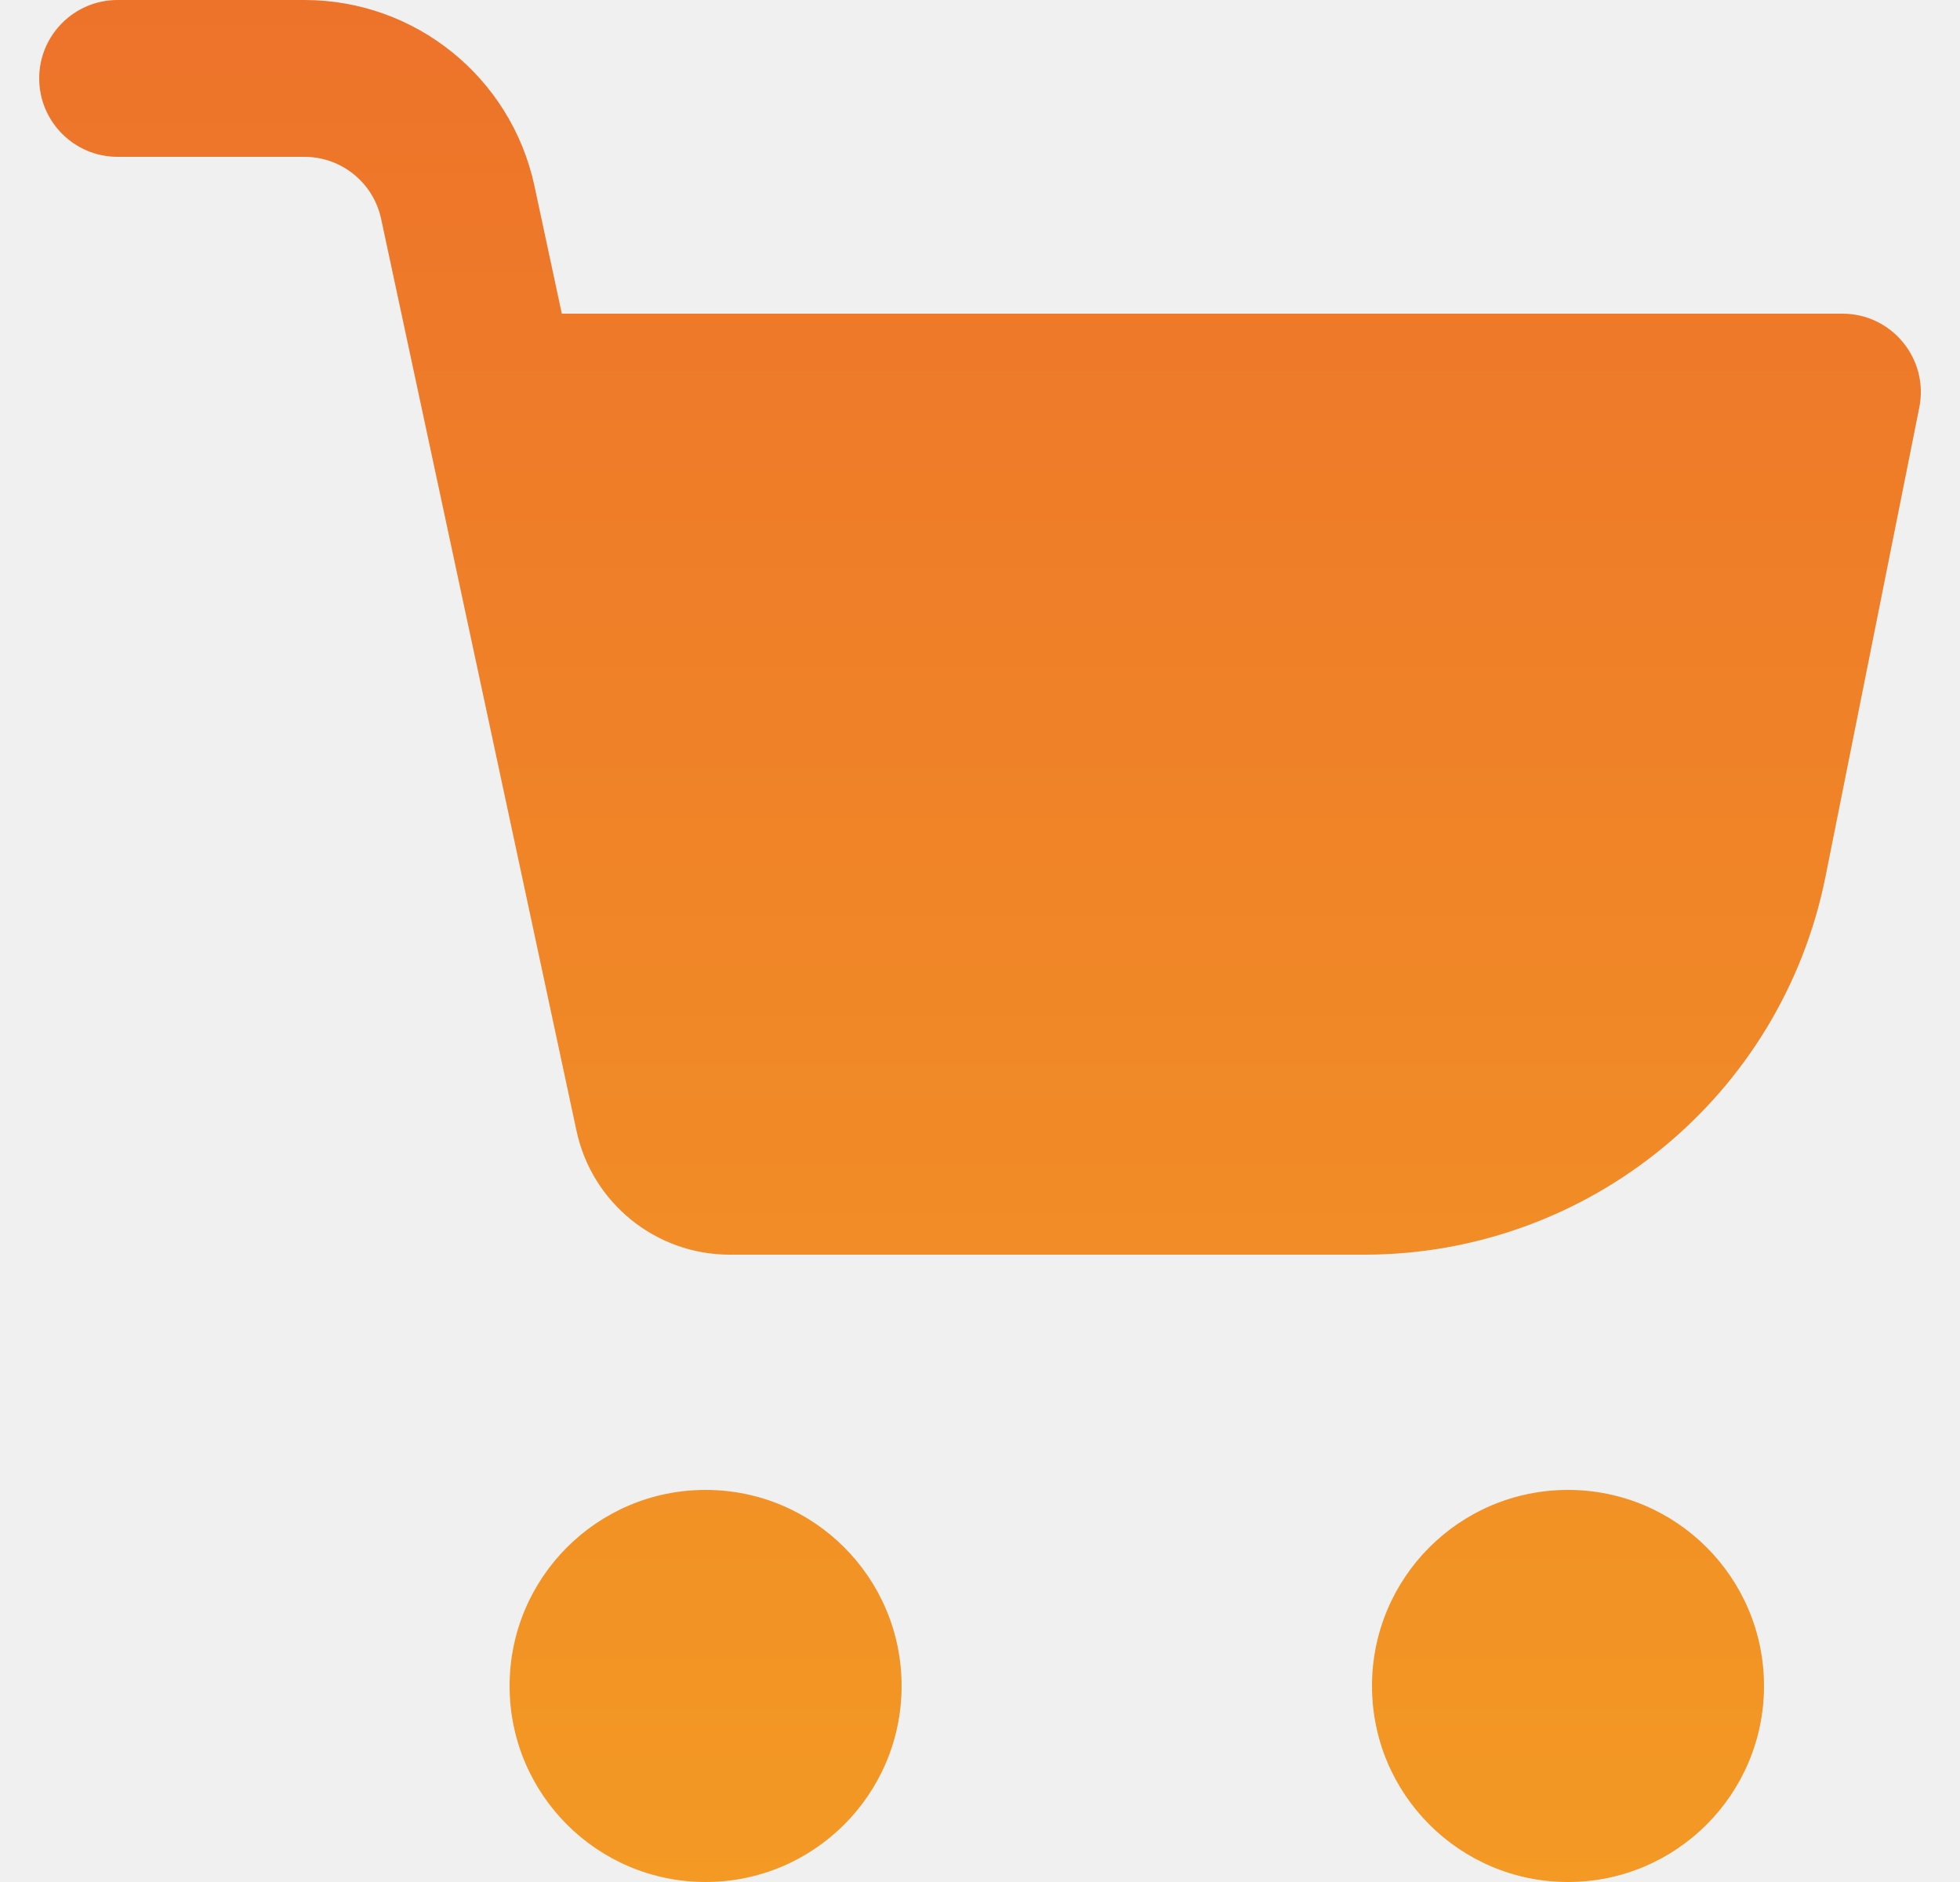
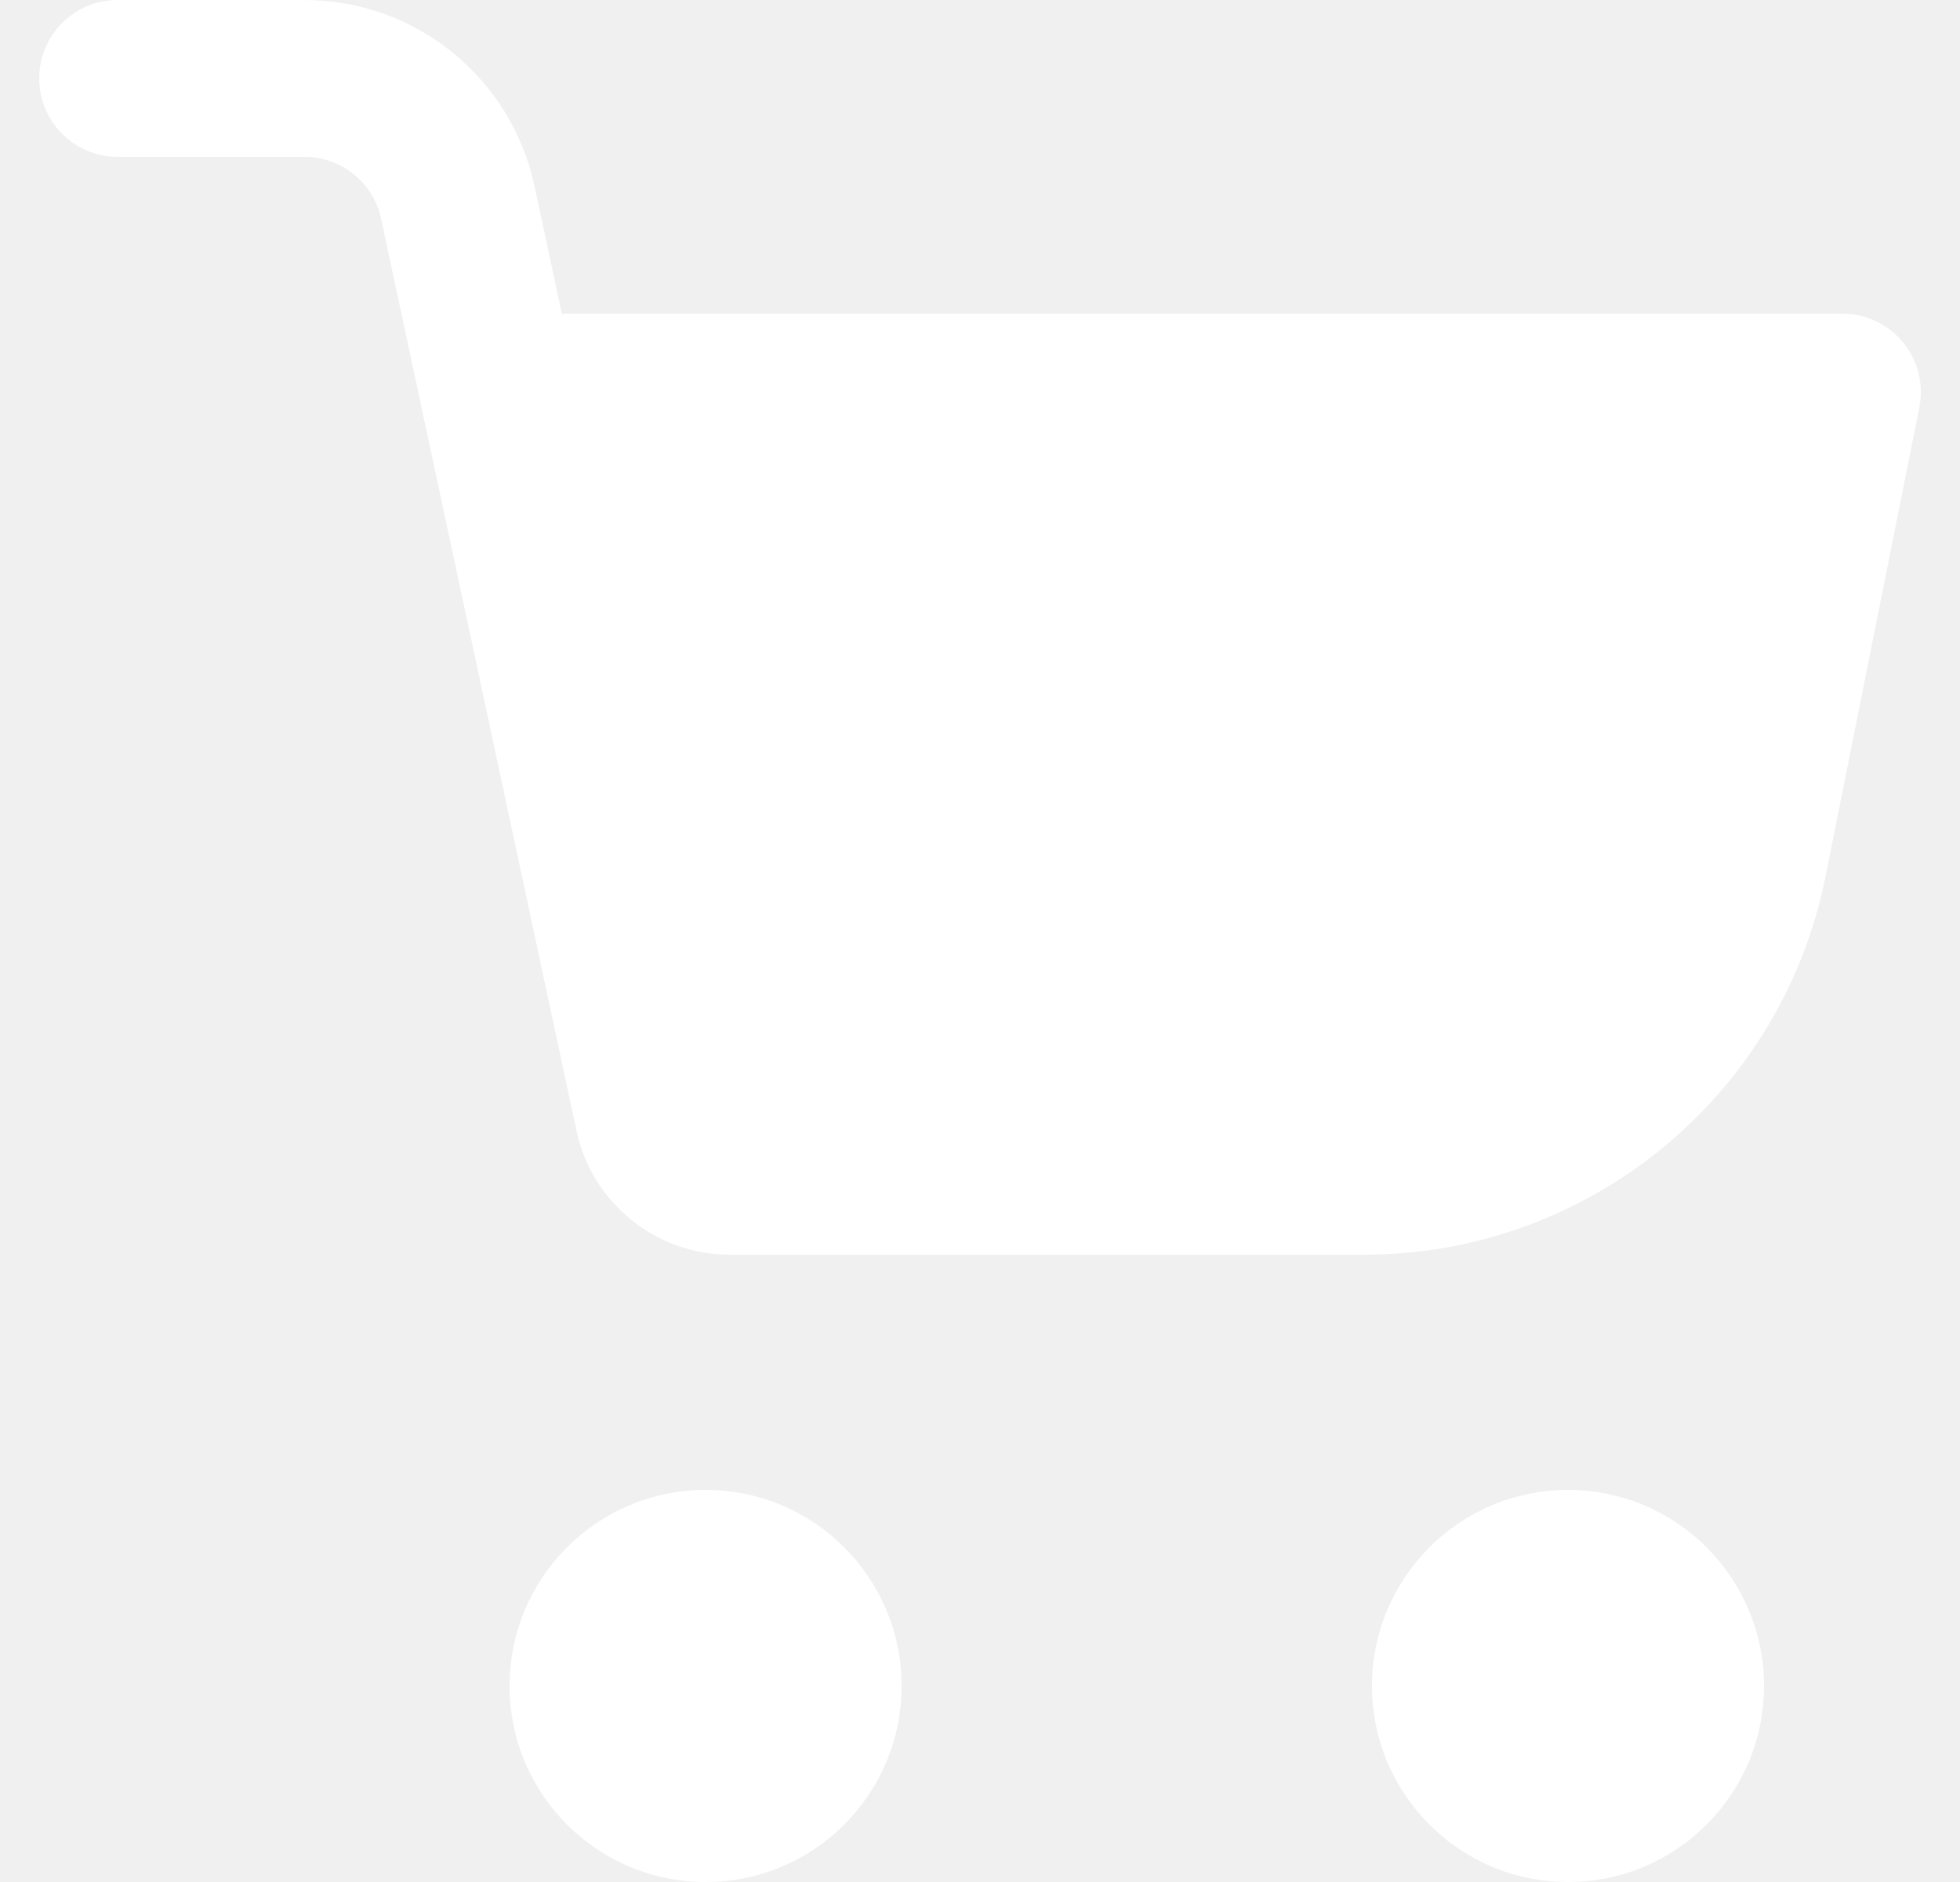
- <svg xmlns="http://www.w3.org/2000/svg" width="25" height="24" viewBox="0 0 25 24" fill="none">
-   <path fill-rule="evenodd" clip-rule="evenodd" d="M7.166 4L6.817 2.371C6.52 0.988 5.298 0 3.883 0H1.5C0.948 0 0.5 0.448 0.5 1C0.5 1.552 0.948 2 1.5 2H3.883C4.355 2 4.762 2.329 4.861 2.79L7.353 14.419C7.55 15.341 8.365 16 9.308 16H17.401C20.261 16 22.724 13.981 23.285 11.177L24.481 5.196C24.604 4.577 24.131 4 23.5 4H7.166ZM9 24C10.381 24 11.5 22.881 11.5 21.5C11.5 20.119 10.381 19 9 19C7.619 19 6.5 20.119 6.5 21.5C6.5 22.881 7.619 24 9 24ZM22.5 21.5C22.5 22.881 21.381 24 20 24C18.619 24 17.5 22.881 17.5 21.5C17.5 20.119 18.619 19 20 19C21.381 19 22.5 20.119 22.5 21.5Z" fill="url(#paint0_linear_30_212)" />
-   <defs>
-     <linearGradient id="paint0_linear_30_212" x1="12.5" y1="0" x2="12.5" y2="24" gradientUnits="userSpaceOnUse">
-       <stop stop-color="#ED732A" />
-       <stop offset="1" stop-color="#F39924" />
-     </linearGradient>
-   </defs>
+ <svg xmlns="http://www.w3.org/2000/svg" width="25" height="24" viewBox="0 0 25 24">
+   <path d="M7.166 4L6.817 2.371C6.52 0.988 5.298 0 3.883 0H1.5C0.948 0 0.5 0.448 0.5 1C0.5 1.552 0.948 2 1.5 2H3.883C4.355 2 4.762 2.329 4.861 2.79L7.353 14.419C7.55 15.341 8.365 16 9.308 16H17.401C20.261 16 22.724 13.981 23.285 11.177L24.481 5.196C24.604 4.577 24.131 4 23.5 4H7.166ZM9 24C10.381 24 11.5 22.881 11.5 21.5C11.5 20.119 10.381 19 9 19C7.619 19 6.5 20.119 6.5 21.5C6.5 22.881 7.619 24 9 24ZM22.5 21.5C22.5 22.881 21.381 24 20 24C18.619 24 17.5 22.881 17.5 21.5C17.5 20.119 18.619 19 20 19C21.381 19 22.5 20.119 22.5 21.5Z" fill="#FFFFFF" />
</svg>
